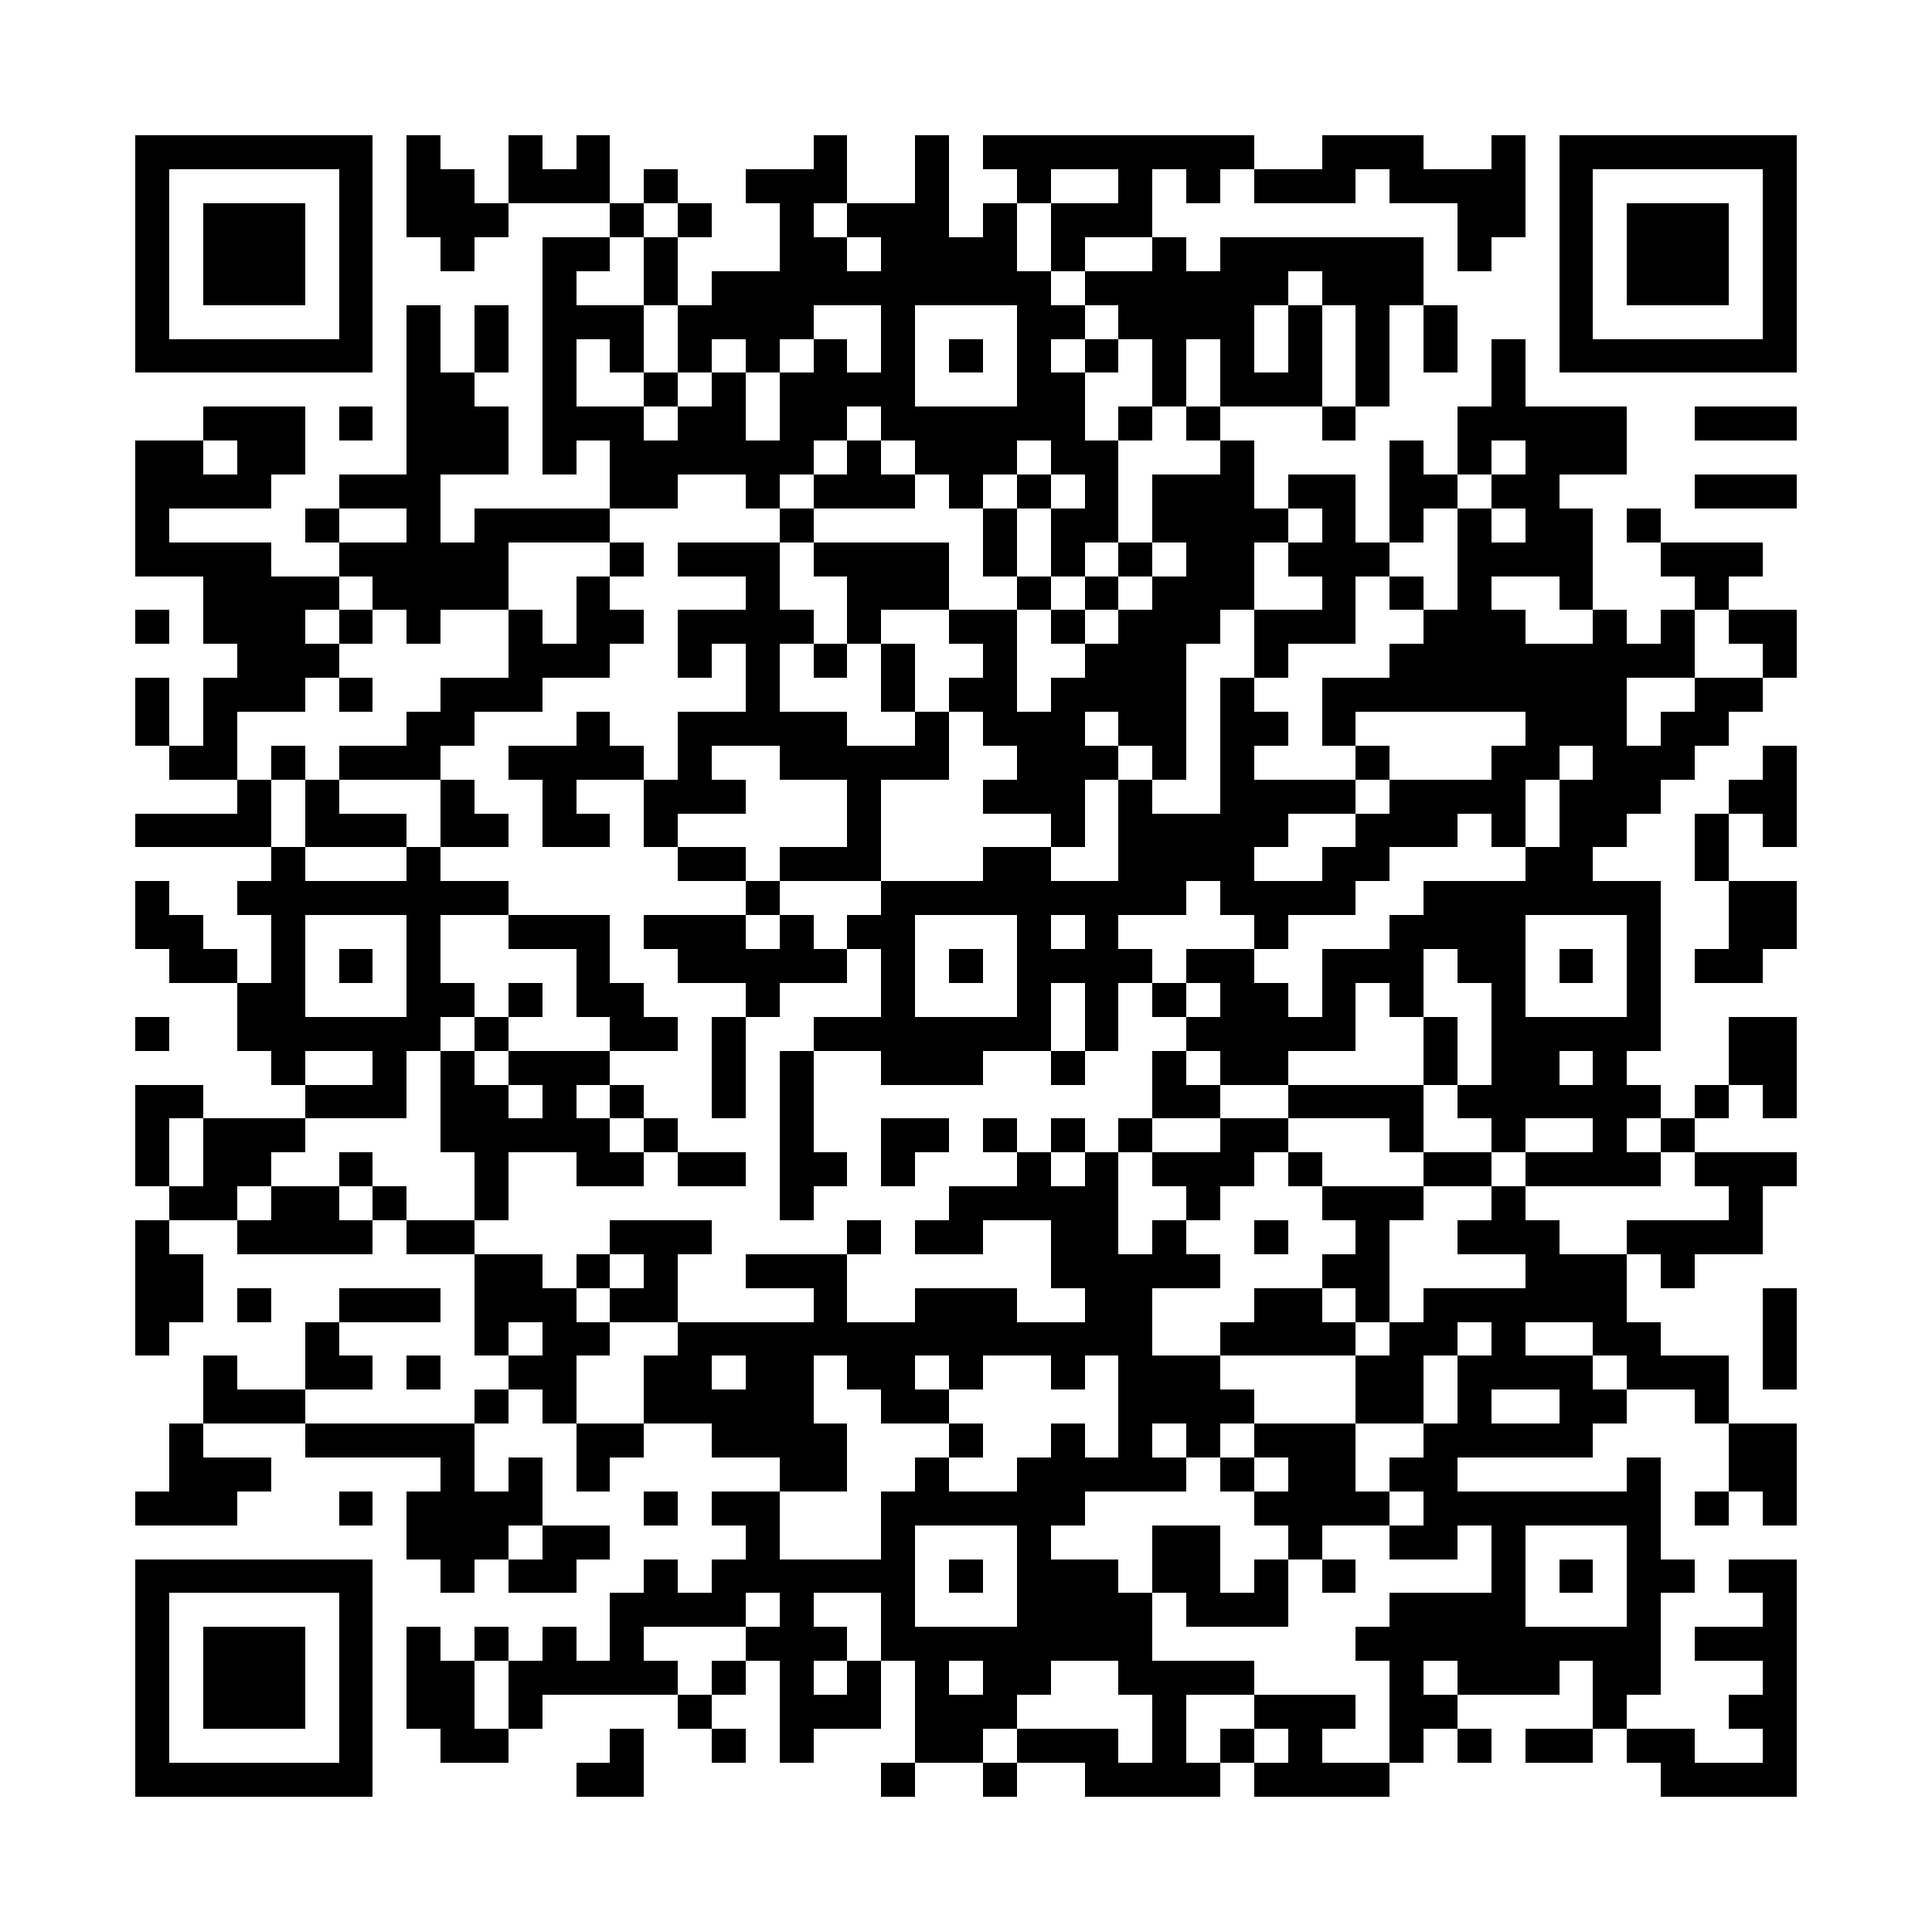
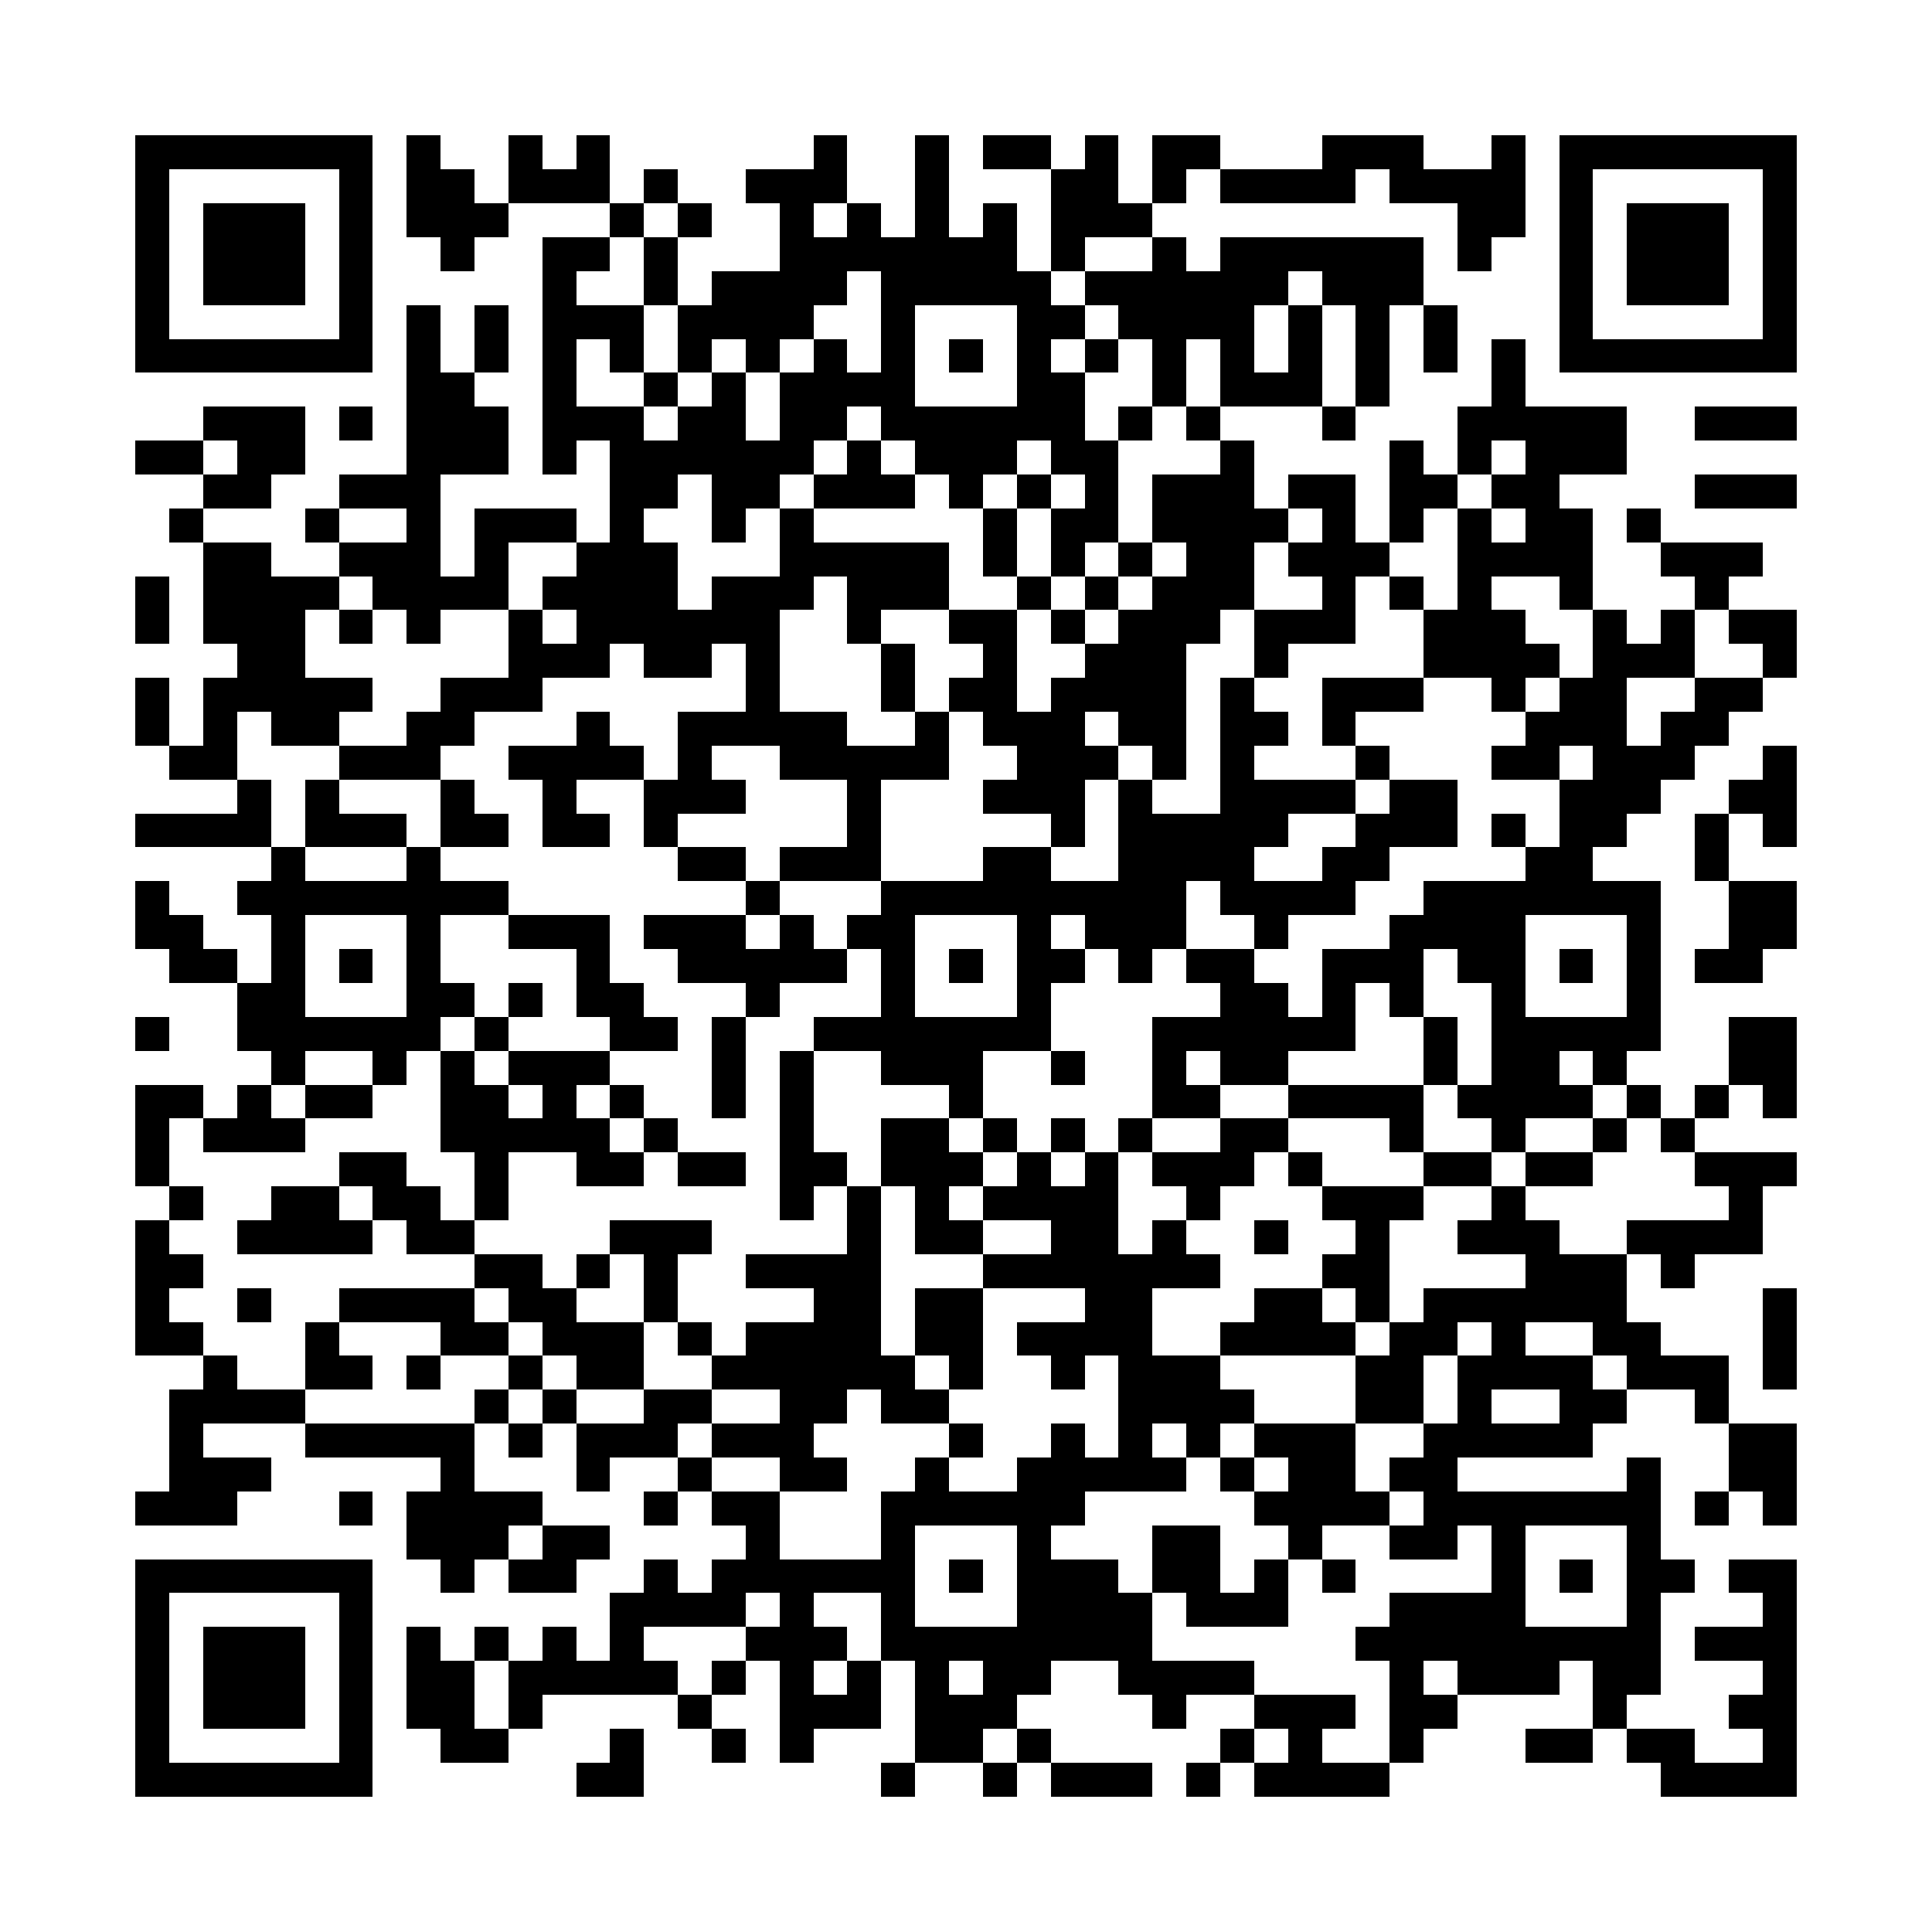
<svg xmlns="http://www.w3.org/2000/svg" viewBox="0 0 57 57" shape-rendering="crispEdges">
  <path fill="#ffffff" d="M0 0h57v57H0z" />
-   <path stroke="#000000" d="M4 4.5h7m1 0h1m2 0h1m1 0h1m6 0h1m2 0h1m1 0h8m2 0h3m2 0h1m1 0h7M4 5.5h1m5 0h1m1 0h2m1 0h3m1 0h1m2 0h3m2 0h1m2 0h1m2 0h1m1 0h1m1 0h3m1 0h4m1 0h1m5 0h1M4 6.5h1m1 0h3m1 0h1m1 0h3m3 0h1m1 0h1m2 0h1m1 0h3m1 0h1m1 0h3m9 0h2m1 0h1m1 0h3m1 0h1M4 7.5h1m1 0h3m1 0h1m2 0h1m2 0h2m1 0h1m3 0h2m1 0h4m1 0h1m2 0h1m1 0h6m1 0h1m2 0h1m1 0h3m1 0h1M4 8.5h1m1 0h3m1 0h1m5 0h1m2 0h1m1 0h10m1 0h6m1 0h3m4 0h1m1 0h3m1 0h1M4 9.5h1m5 0h1m1 0h1m1 0h1m1 0h3m1 0h4m2 0h1m3 0h2m1 0h4m1 0h1m1 0h1m1 0h1m3 0h1m5 0h1M4 10.5h7m1 0h1m1 0h1m1 0h1m1 0h1m1 0h1m1 0h1m1 0h1m1 0h1m1 0h1m1 0h1m1 0h1m1 0h1m1 0h1m1 0h1m1 0h1m1 0h1m1 0h1m1 0h7M12 11.5h2m2 0h1m2 0h1m1 0h1m1 0h4m3 0h2m2 0h1m1 0h3m1 0h1m3 0h1M6 12.5h3m1 0h1m1 0h3m1 0h3m1 0h2m1 0h2m1 0h6m1 0h1m1 0h1m3 0h1m3 0h5m2 0h3M4 13.5h2m1 0h2m3 0h3m1 0h1m1 0h6m1 0h1m1 0h3m1 0h2m3 0h1m4 0h1m1 0h1m1 0h3M4 14.5h4m2 0h3m5 0h2m2 0h1m1 0h3m1 0h1m1 0h1m1 0h1m1 0h3m1 0h2m1 0h2m1 0h2m4 0h3M4 15.5h1m4 0h1m2 0h1m1 0h4m5 0h1m5 0h1m1 0h2m1 0h4m1 0h1m1 0h1m1 0h1m1 0h2m1 0h1M4 16.5h4m2 0h5m3 0h1m1 0h3m1 0h4m1 0h1m1 0h1m1 0h1m1 0h2m1 0h3m2 0h4m2 0h3M6 17.5h4m1 0h4m2 0h1m4 0h1m2 0h3m2 0h1m1 0h1m1 0h3m2 0h1m1 0h1m1 0h1m2 0h1m3 0h1M4 18.5h1m1 0h3m1 0h1m1 0h1m2 0h1m1 0h2m1 0h4m1 0h1m2 0h2m1 0h1m1 0h3m1 0h3m2 0h3m2 0h1m1 0h1m1 0h2M7 19.5h3m5 0h3m2 0h1m1 0h1m1 0h1m1 0h1m2 0h1m2 0h3m2 0h1m3 0h9m2 0h1M4 20.5h1m1 0h3m1 0h1m2 0h3m6 0h1m3 0h1m1 0h2m1 0h4m1 0h1m2 0h9m2 0h2M4 21.5h1m1 0h1m5 0h2m3 0h1m2 0h5m2 0h1m1 0h3m1 0h2m1 0h2m1 0h1m5 0h3m1 0h2M5 22.5h2m1 0h1m1 0h3m2 0h4m1 0h1m2 0h5m2 0h3m1 0h1m1 0h1m3 0h1m3 0h2m1 0h3m2 0h1M7 23.5h1m1 0h1m3 0h1m2 0h1m2 0h3m3 0h1m3 0h3m1 0h1m2 0h4m1 0h4m1 0h3m2 0h2M4 24.5h4m1 0h3m1 0h2m1 0h2m1 0h1m5 0h1m5 0h1m1 0h5m2 0h3m1 0h1m1 0h2m2 0h1m1 0h1M8 25.5h1m3 0h1m7 0h2m1 0h3m3 0h2m2 0h4m2 0h2m4 0h2m3 0h1M4 26.5h1m2 0h8m7 0h1m3 0h9m1 0h4m2 0h7m2 0h2M4 27.5h2m2 0h1m3 0h1m2 0h3m1 0h3m1 0h1m1 0h2m3 0h1m1 0h1m4 0h1m3 0h4m3 0h1m2 0h2M5 28.5h2m1 0h1m1 0h1m1 0h1m4 0h1m2 0h5m1 0h1m1 0h1m1 0h4m1 0h2m2 0h3m1 0h2m1 0h1m1 0h1m1 0h2M7 29.5h2m3 0h2m1 0h1m1 0h2m3 0h1m3 0h1m3 0h1m1 0h1m1 0h1m1 0h2m1 0h1m1 0h1m2 0h1m3 0h1M4 30.5h1m2 0h6m1 0h1m3 0h2m1 0h1m2 0h7m1 0h1m2 0h5m2 0h1m1 0h5m2 0h2M8 31.5h1m2 0h1m1 0h1m1 0h3m3 0h1m1 0h1m2 0h3m2 0h1m2 0h1m1 0h2m4 0h1m1 0h2m1 0h1m3 0h2M4 32.5h2m3 0h3m1 0h2m1 0h1m1 0h1m2 0h1m1 0h1m10 0h2m2 0h4m1 0h6m1 0h1m1 0h1M4 33.5h1m1 0h3m4 0h5m1 0h1m3 0h1m2 0h2m1 0h1m1 0h1m1 0h1m2 0h2m3 0h1m2 0h1m2 0h1m1 0h1M4 34.5h1m1 0h2m2 0h1m3 0h1m2 0h2m1 0h2m1 0h2m1 0h1m3 0h1m1 0h1m1 0h3m1 0h1m3 0h2m1 0h4m1 0h3M5 35.5h2m1 0h2m1 0h1m2 0h1m8 0h1m4 0h5m2 0h1m3 0h3m2 0h1m6 0h1M4 36.5h1m2 0h4m1 0h2m4 0h3m4 0h1m1 0h2m2 0h2m1 0h1m2 0h1m2 0h1m2 0h3m2 0h4M4 37.5h2m8 0h2m1 0h1m1 0h1m2 0h3m6 0h5m3 0h2m4 0h3m1 0h1M4 38.5h2m1 0h1m2 0h3m1 0h3m1 0h2m4 0h1m2 0h3m2 0h2m3 0h2m1 0h1m1 0h6m4 0h1M4 39.5h1m4 0h1m4 0h1m1 0h2m2 0h14m2 0h4m1 0h2m1 0h1m2 0h2m3 0h1M6 40.5h1m2 0h2m1 0h1m2 0h2m2 0h2m1 0h2m1 0h2m1 0h1m2 0h1m1 0h3m4 0h2m1 0h4m1 0h3m1 0h1M6 41.5h3m5 0h1m1 0h1m2 0h5m2 0h2m5 0h4m3 0h2m1 0h1m2 0h2m2 0h1M5 42.5h1m3 0h5m3 0h2m2 0h4m3 0h1m2 0h1m1 0h1m1 0h1m1 0h3m2 0h5m4 0h2M5 43.5h3m5 0h1m1 0h1m1 0h1m5 0h2m2 0h1m2 0h5m1 0h1m1 0h2m1 0h2m5 0h1m2 0h2M4 44.5h3m3 0h1m1 0h4m3 0h1m1 0h2m3 0h6m5 0h4m1 0h7m1 0h1m1 0h1M12 45.5h3m1 0h2m4 0h1m3 0h1m3 0h1m3 0h2m2 0h1m2 0h2m1 0h1m3 0h1M4 46.5h7m2 0h1m1 0h2m2 0h1m1 0h6m1 0h1m1 0h3m1 0h2m1 0h1m1 0h1m4 0h1m1 0h1m1 0h2m1 0h2M4 47.5h1m5 0h1m7 0h4m1 0h1m2 0h1m3 0h4m1 0h3m3 0h4m3 0h1m3 0h1M4 48.5h1m1 0h3m1 0h1m1 0h1m1 0h1m1 0h1m1 0h1m3 0h3m1 0h8m6 0h9m1 0h3M4 49.5h1m1 0h3m1 0h1m1 0h2m1 0h5m1 0h1m1 0h1m1 0h1m1 0h1m1 0h2m2 0h4m4 0h1m1 0h3m1 0h2m3 0h1M4 50.5h1m1 0h3m1 0h1m1 0h2m1 0h1m4 0h1m2 0h3m1 0h3m4 0h1m2 0h3m1 0h2m4 0h1m3 0h2M4 51.5h1m5 0h1m2 0h2m3 0h1m2 0h1m1 0h1m3 0h2m1 0h3m1 0h1m1 0h1m1 0h1m2 0h1m1 0h1m1 0h2m1 0h2m2 0h1M4 52.5h7m6 0h2m7 0h1m2 0h1m2 0h4m1 0h4m8 0h4" />
+   <path stroke="#000000" d="M4 4.5h7m1 0h1m2 0h1m1 0h1m6 0h1m2 0h1m1 0h2m1 0h1m1 0h2m3 0h3m2 0h1m1 0h7M4 5.5h1m5 0h1m1 0h2m1 0h3m1 0h1m2 0h3m2 0h1m3 0h2m1 0h1m1 0h4m1 0h4m1 0h1m5 0h1M4 6.5h1m1 0h3m1 0h1m1 0h3m3 0h1m1 0h1m2 0h1m1 0h1m1 0h1m1 0h1m1 0h3m9 0h2m1 0h1m1 0h3m1 0h1M4 7.5h1m1 0h3m1 0h1m2 0h1m2 0h2m1 0h1m3 0h7m1 0h1m2 0h1m1 0h6m1 0h1m2 0h1m1 0h3m1 0h1M4 8.5h1m1 0h3m1 0h1m5 0h1m2 0h1m1 0h4m1 0h5m1 0h6m1 0h3m4 0h1m1 0h3m1 0h1M4 9.5h1m5 0h1m1 0h1m1 0h1m1 0h3m1 0h4m2 0h1m3 0h2m1 0h4m1 0h1m1 0h1m1 0h1m3 0h1m5 0h1M4 10.5h7m1 0h1m1 0h1m1 0h1m1 0h1m1 0h1m1 0h1m1 0h1m1 0h1m1 0h1m1 0h1m1 0h1m1 0h1m1 0h1m1 0h1m1 0h1m1 0h1m1 0h1m1 0h7M12 11.5h2m2 0h1m2 0h1m1 0h1m1 0h4m3 0h2m2 0h1m1 0h3m1 0h1m3 0h1M6 12.5h3m1 0h1m1 0h3m1 0h3m1 0h2m1 0h2m1 0h6m1 0h1m1 0h1m3 0h1m3 0h5m2 0h3M4 13.5h2m1 0h2m3 0h3m1 0h1m1 0h6m1 0h1m1 0h3m1 0h2m3 0h1m4 0h1m1 0h1m1 0h3M6 14.5h2m2 0h3m5 0h2m1 0h2m1 0h3m1 0h1m1 0h1m1 0h1m1 0h3m1 0h2m1 0h2m1 0h2m4 0h3M5 15.5h1m3 0h1m2 0h1m1 0h3m1 0h1m2 0h1m1 0h1m5 0h1m1 0h2m1 0h4m1 0h1m1 0h1m1 0h1m1 0h2m1 0h1M6 16.5h2m2 0h3m1 0h1m2 0h3m3 0h5m1 0h1m1 0h1m1 0h1m1 0h2m1 0h3m2 0h4m2 0h3M4 17.5h1m1 0h4m1 0h4m1 0h4m1 0h3m1 0h3m2 0h1m1 0h1m1 0h3m2 0h1m1 0h1m1 0h1m2 0h1m3 0h1M4 18.5h1m1 0h3m1 0h1m1 0h1m2 0h1m1 0h6m2 0h1m2 0h2m1 0h1m1 0h3m1 0h3m2 0h3m2 0h1m1 0h1m1 0h2M7 19.5h2m6 0h3m1 0h2m1 0h1m3 0h1m2 0h1m2 0h3m2 0h1m4 0h4m1 0h3m2 0h1M4 20.5h1m1 0h5m2 0h3m6 0h1m3 0h1m1 0h2m1 0h4m1 0h1m2 0h3m2 0h1m1 0h2m2 0h2M4 21.5h1m1 0h1m1 0h2m2 0h2m3 0h1m2 0h5m2 0h1m1 0h3m1 0h2m1 0h2m1 0h1m5 0h3m1 0h2M5 22.5h2m3 0h3m2 0h4m1 0h1m2 0h5m2 0h3m1 0h1m1 0h1m3 0h1m3 0h2m1 0h3m2 0h1M7 23.5h1m1 0h1m3 0h1m2 0h1m2 0h3m3 0h1m3 0h3m1 0h1m2 0h4m1 0h2m3 0h3m2 0h2M4 24.5h4m1 0h3m1 0h2m1 0h2m1 0h1m5 0h1m5 0h1m1 0h5m2 0h3m1 0h1m1 0h2m2 0h1m1 0h1M8 25.5h1m3 0h1m7 0h2m1 0h3m3 0h2m2 0h4m2 0h2m4 0h2m3 0h1M4 26.5h1m2 0h8m7 0h1m3 0h9m1 0h4m2 0h7m2 0h2M4 27.5h2m2 0h1m3 0h1m2 0h3m1 0h3m1 0h1m1 0h2m3 0h1m1 0h3m2 0h1m3 0h4m3 0h1m2 0h2M5 28.5h2m1 0h1m1 0h1m1 0h1m4 0h1m2 0h5m1 0h1m1 0h1m1 0h2m1 0h1m1 0h2m2 0h3m1 0h2m1 0h1m1 0h1m1 0h2M7 29.5h2m3 0h2m1 0h1m1 0h2m3 0h1m3 0h1m3 0h1m5 0h2m1 0h1m1 0h1m2 0h1m3 0h1M4 30.5h1m2 0h6m1 0h1m3 0h2m1 0h1m2 0h7m3 0h6m2 0h1m1 0h5m2 0h2M8 31.5h1m2 0h1m1 0h1m1 0h3m3 0h1m1 0h1m2 0h3m2 0h1m2 0h1m1 0h2m4 0h1m1 0h2m1 0h1m3 0h2M4 32.5h2m1 0h1m1 0h2m2 0h2m1 0h1m1 0h1m2 0h1m1 0h1m4 0h1m5 0h2m2 0h4m1 0h4m1 0h1m1 0h1m1 0h1M4 33.5h1m1 0h3m4 0h5m1 0h1m3 0h1m2 0h2m1 0h1m1 0h1m1 0h1m2 0h2m3 0h1m2 0h1m2 0h1m1 0h1M4 34.5h1m5 0h2m2 0h1m2 0h2m1 0h2m1 0h2m1 0h3m1 0h1m1 0h1m1 0h3m1 0h1m3 0h2m1 0h2m3 0h3M5 35.5h1m2 0h2m1 0h2m1 0h1m8 0h1m1 0h1m1 0h1m1 0h4m2 0h1m3 0h3m2 0h1m6 0h1M4 36.5h1m2 0h4m1 0h2m4 0h3m4 0h1m1 0h2m2 0h2m1 0h1m2 0h1m2 0h1m2 0h3m2 0h4M4 37.5h2m8 0h2m1 0h1m1 0h1m2 0h4m3 0h7m3 0h2m4 0h3m1 0h1M4 38.5h1m2 0h1m2 0h4m1 0h2m2 0h1m4 0h2m1 0h2m3 0h2m3 0h2m1 0h1m1 0h6m4 0h1M4 39.5h2m3 0h1m3 0h2m1 0h3m1 0h1m1 0h4m1 0h2m1 0h4m2 0h4m1 0h2m1 0h1m2 0h2m3 0h1M6 40.5h1m2 0h2m1 0h1m2 0h1m1 0h2m2 0h6m1 0h1m2 0h1m1 0h3m4 0h2m1 0h4m1 0h3m1 0h1M5 41.5h4m5 0h1m1 0h1m2 0h2m2 0h2m1 0h2m5 0h4m3 0h2m1 0h1m2 0h2m2 0h1M5 42.5h1m3 0h5m1 0h1m1 0h3m1 0h3m4 0h1m2 0h1m1 0h1m1 0h1m1 0h3m2 0h5m4 0h2M5 43.5h3m5 0h1m3 0h1m2 0h1m2 0h2m2 0h1m2 0h5m1 0h1m1 0h2m1 0h2m5 0h1m2 0h2M4 44.5h3m3 0h1m1 0h4m3 0h1m1 0h2m3 0h6m5 0h4m1 0h7m1 0h1m1 0h1M12 45.5h3m1 0h2m4 0h1m3 0h1m3 0h1m3 0h2m2 0h1m2 0h2m1 0h1m3 0h1M4 46.5h7m2 0h1m1 0h2m2 0h1m1 0h6m1 0h1m1 0h3m1 0h2m1 0h1m1 0h1m4 0h1m1 0h1m1 0h2m1 0h2M4 47.5h1m5 0h1m7 0h4m1 0h1m2 0h1m3 0h4m1 0h3m3 0h4m3 0h1m3 0h1M4 48.5h1m1 0h3m1 0h1m1 0h1m1 0h1m1 0h1m1 0h1m3 0h3m1 0h8m6 0h9m1 0h3M4 49.5h1m1 0h3m1 0h1m1 0h2m1 0h5m1 0h1m1 0h1m1 0h1m1 0h1m1 0h2m2 0h4m4 0h1m1 0h3m1 0h2m3 0h1M4 50.5h1m1 0h3m1 0h1m1 0h2m1 0h1m4 0h1m2 0h3m1 0h3m4 0h1m2 0h3m1 0h2m4 0h1m3 0h2M4 51.5h1m5 0h1m2 0h2m3 0h1m2 0h1m1 0h1m3 0h2m1 0h1m5 0h1m1 0h1m2 0h1m3 0h2m1 0h2m2 0h1M4 52.5h7m6 0h2m7 0h1m2 0h1m1 0h3m1 0h1m1 0h4m8 0h4" />
</svg>
